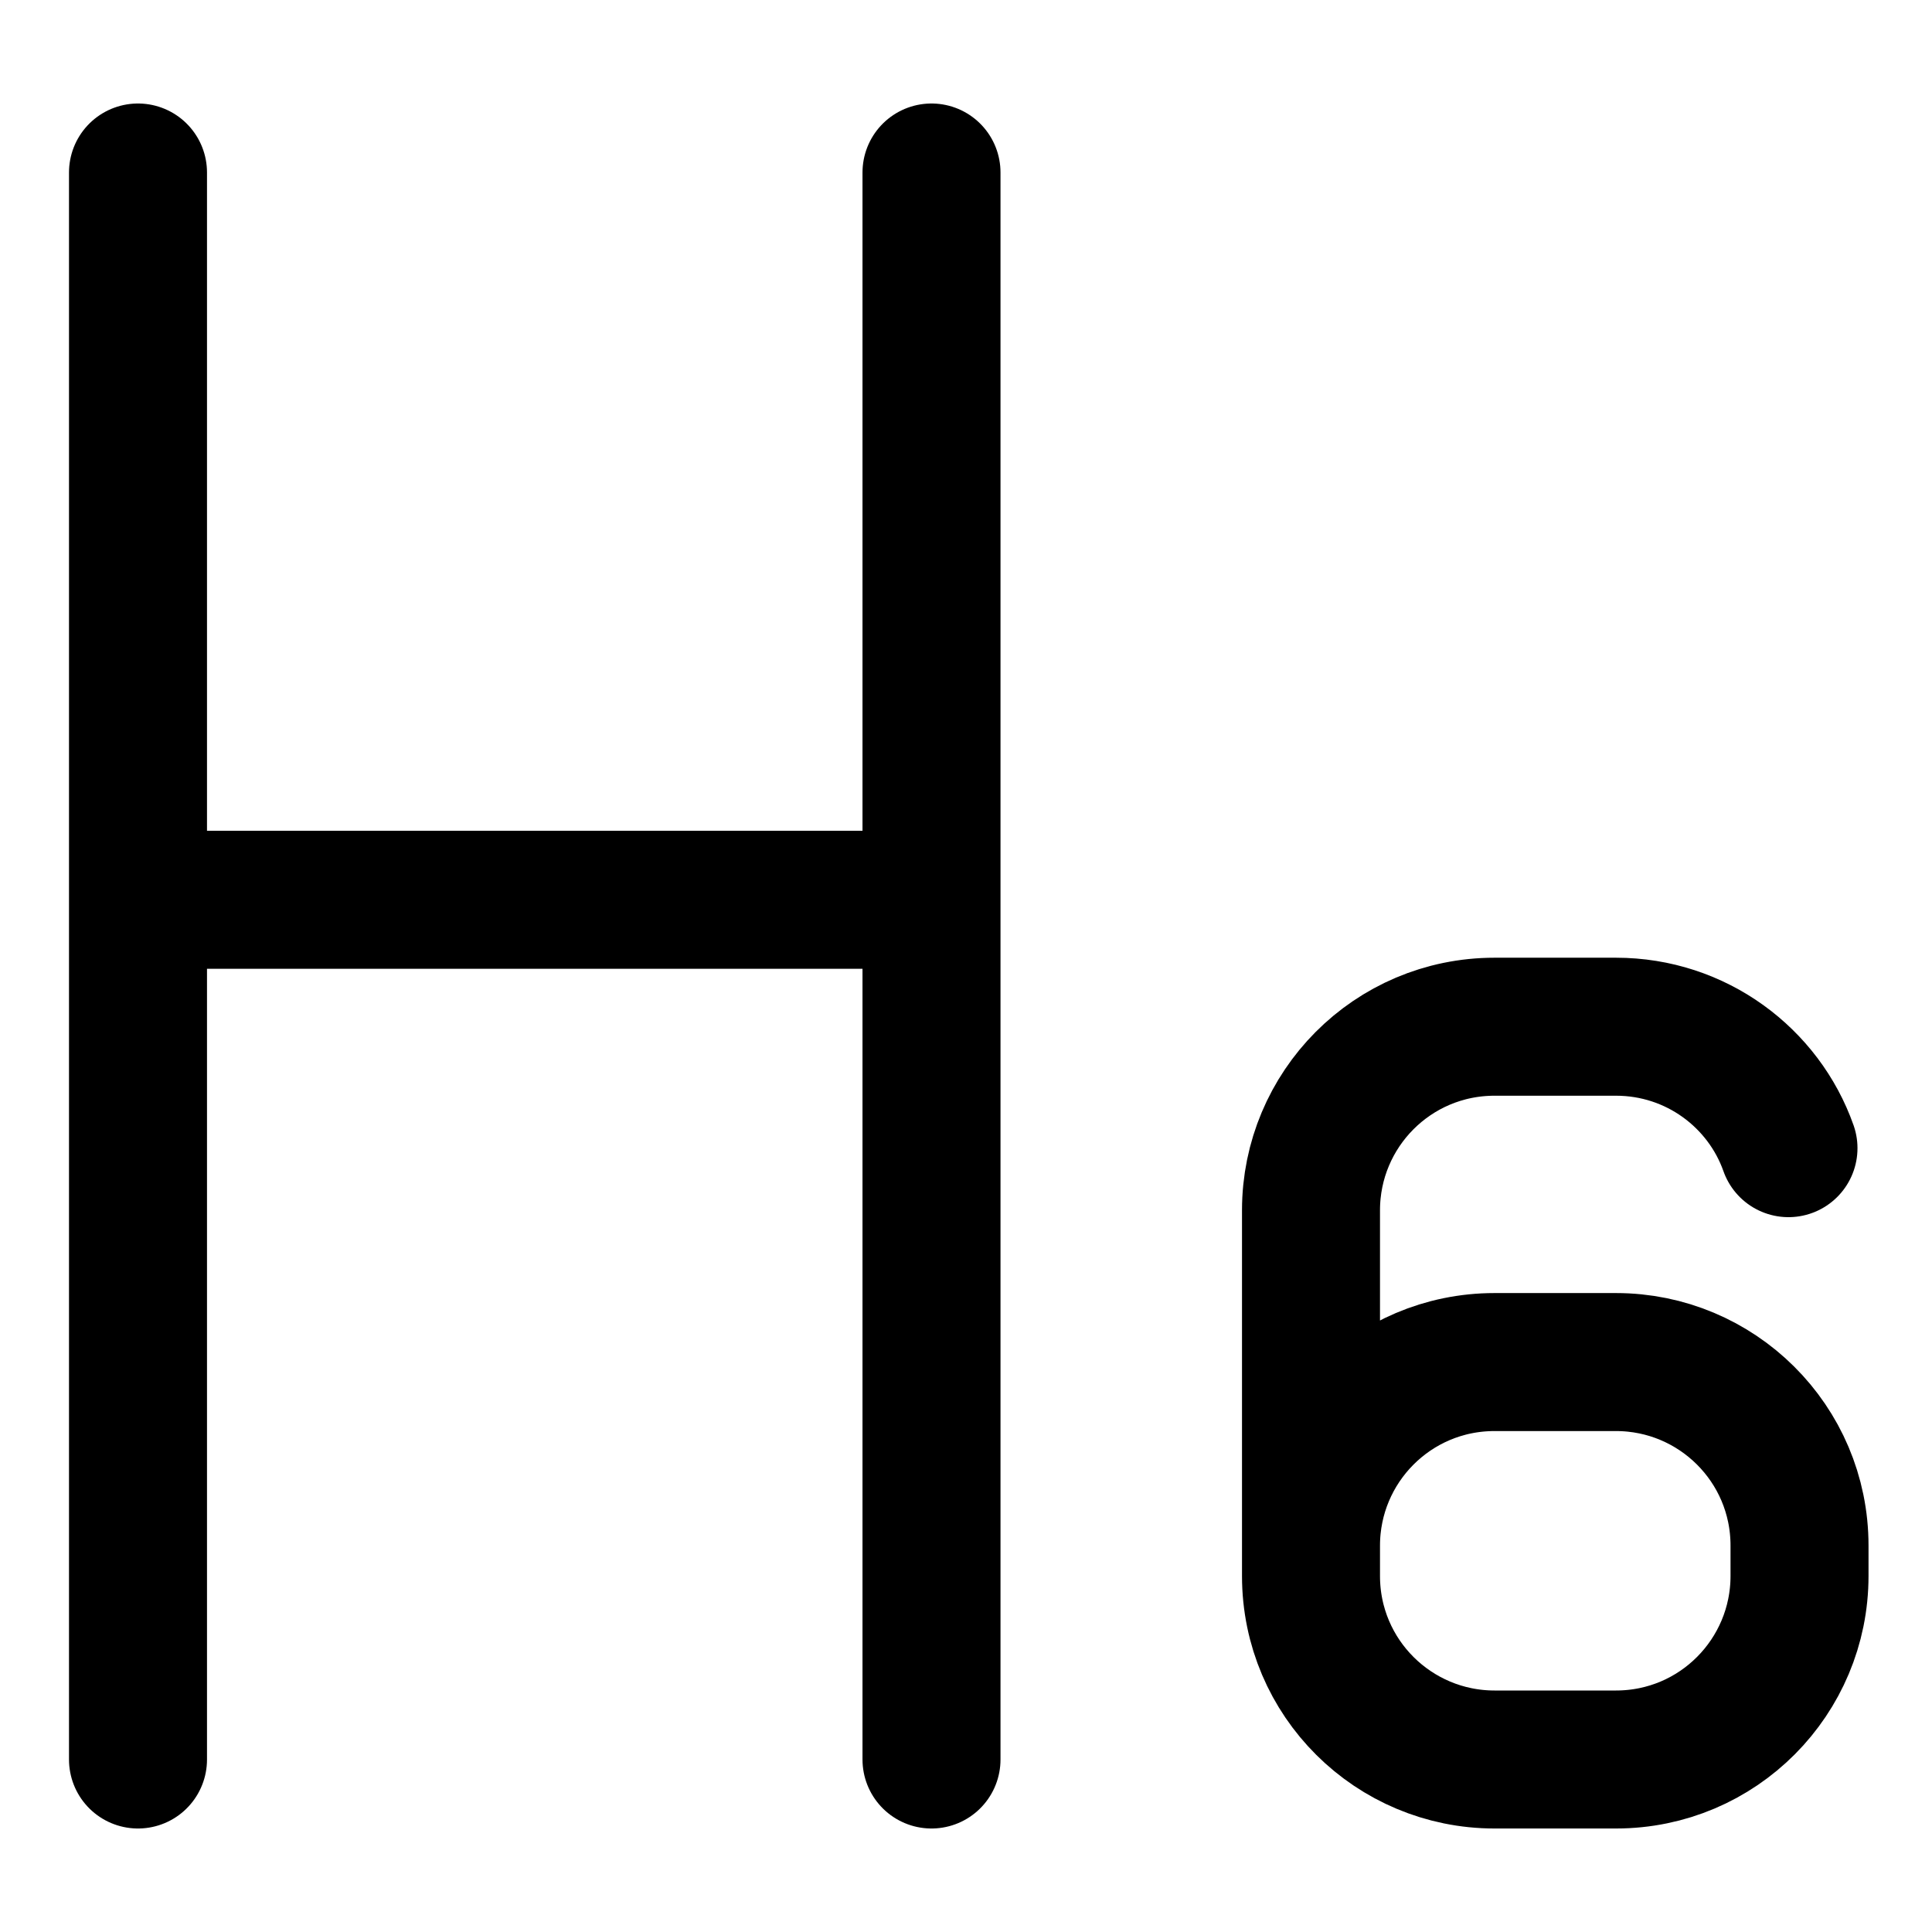
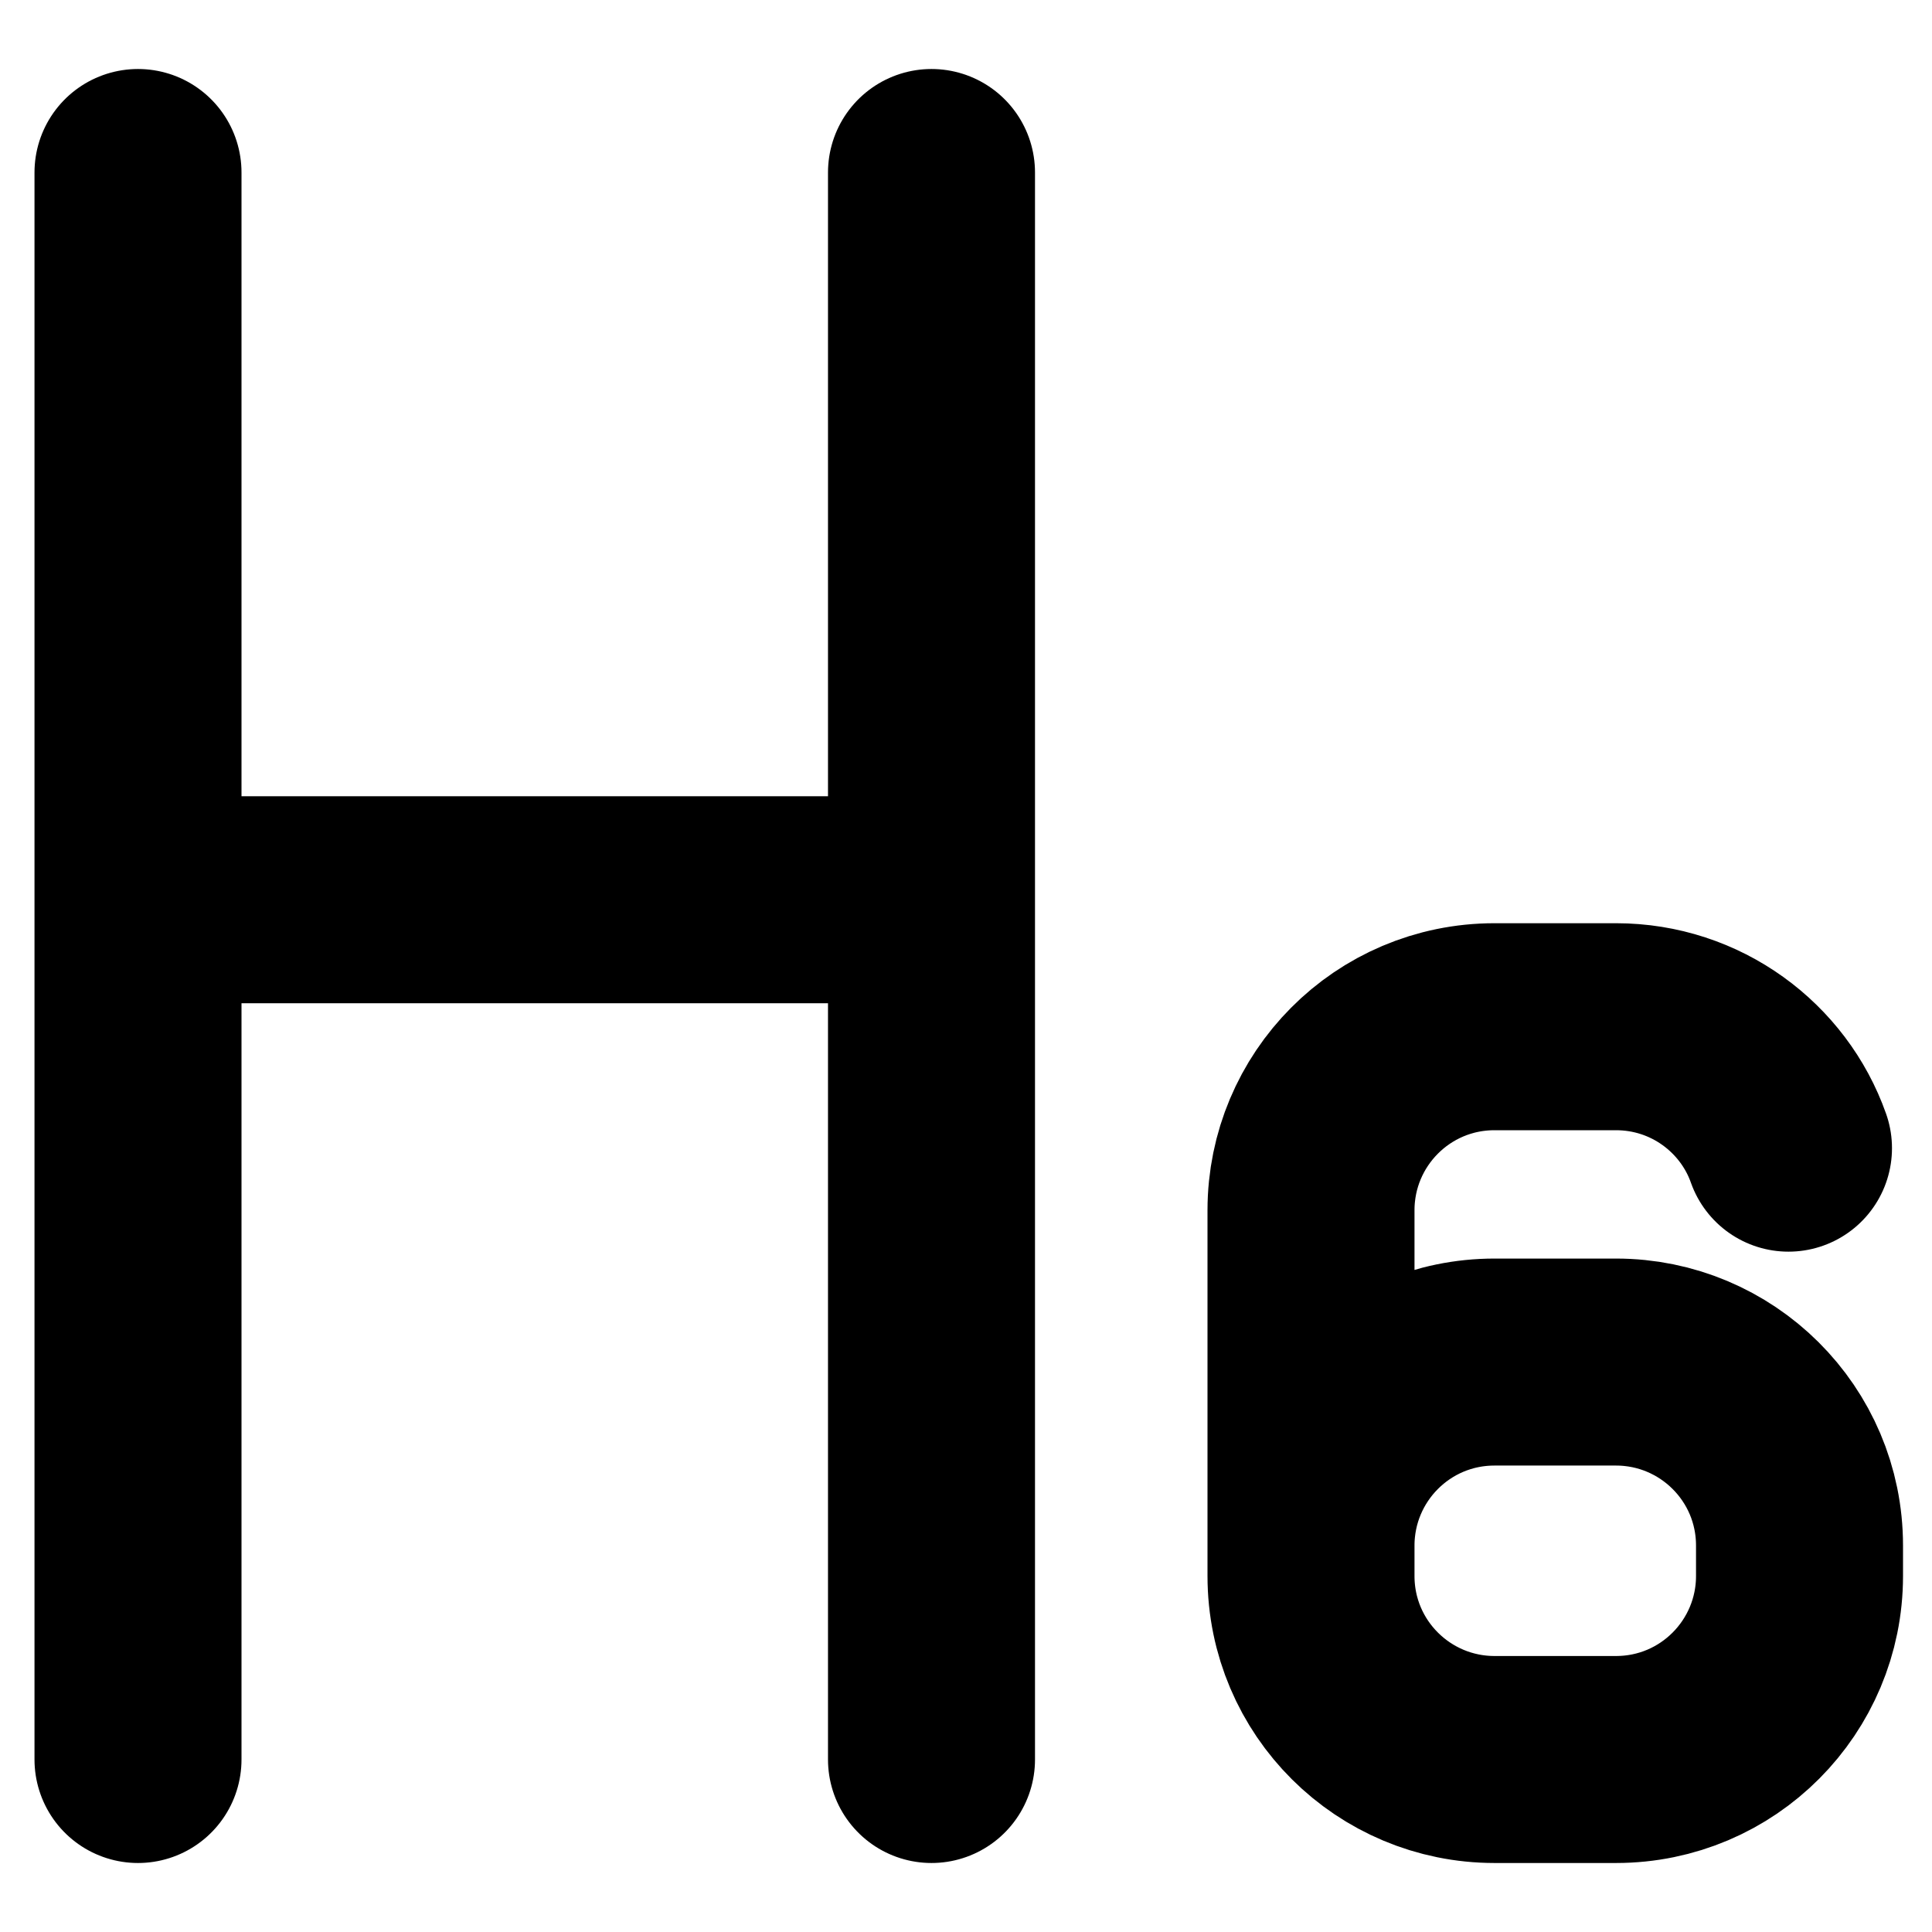
<svg xmlns="http://www.w3.org/2000/svg" viewBox="0 0 14 14">
  <defs>
    <clipPath id="a">
      <path d="M0 0h14v14H0z" fill="none" />
    </clipPath>
  </defs>
  <g clip-path="url(#a)">
-     <path d="M1 12.75V1.25m5.75 0v11.5M1 6.52h5.75m2.75 4.9v-.22c0-.73.59-1.33 1.33-1.33h.88c.73 0 1.33.59 1.33 1.33v.22c0 .73-.59 1.33-1.33 1.33h-.88c-.73 0-1.33-.59-1.33-1.33zm0 0V8.77c0-.73.59-1.33 1.33-1.33h.88c.58 0 1.07.37 1.25.88" fill="none" stroke="currentColor" stroke-linecap="round" stroke-linejoin="round" />
+     <path d="M1 12.75V1.25m5.75 0v11.5M1 6.52h5.75m2.75 4.9v-.22c0-.73.59-1.33 1.33-1.33h.88c.73 0 1.33.59 1.33 1.33v.22c0 .73-.59 1.33-1.33 1.33h-.88c-.73 0-1.33-.59-1.33-1.33zm0 0V8.77c0-.73.59-1.33 1.33-1.33h.88c.58 0 1.07.37 1.25.88" fill="none" stroke="currentColor" stroke-linecap="round" stroke-linejoin="round" stroke-width="1.5" />
  </g>
</svg>
